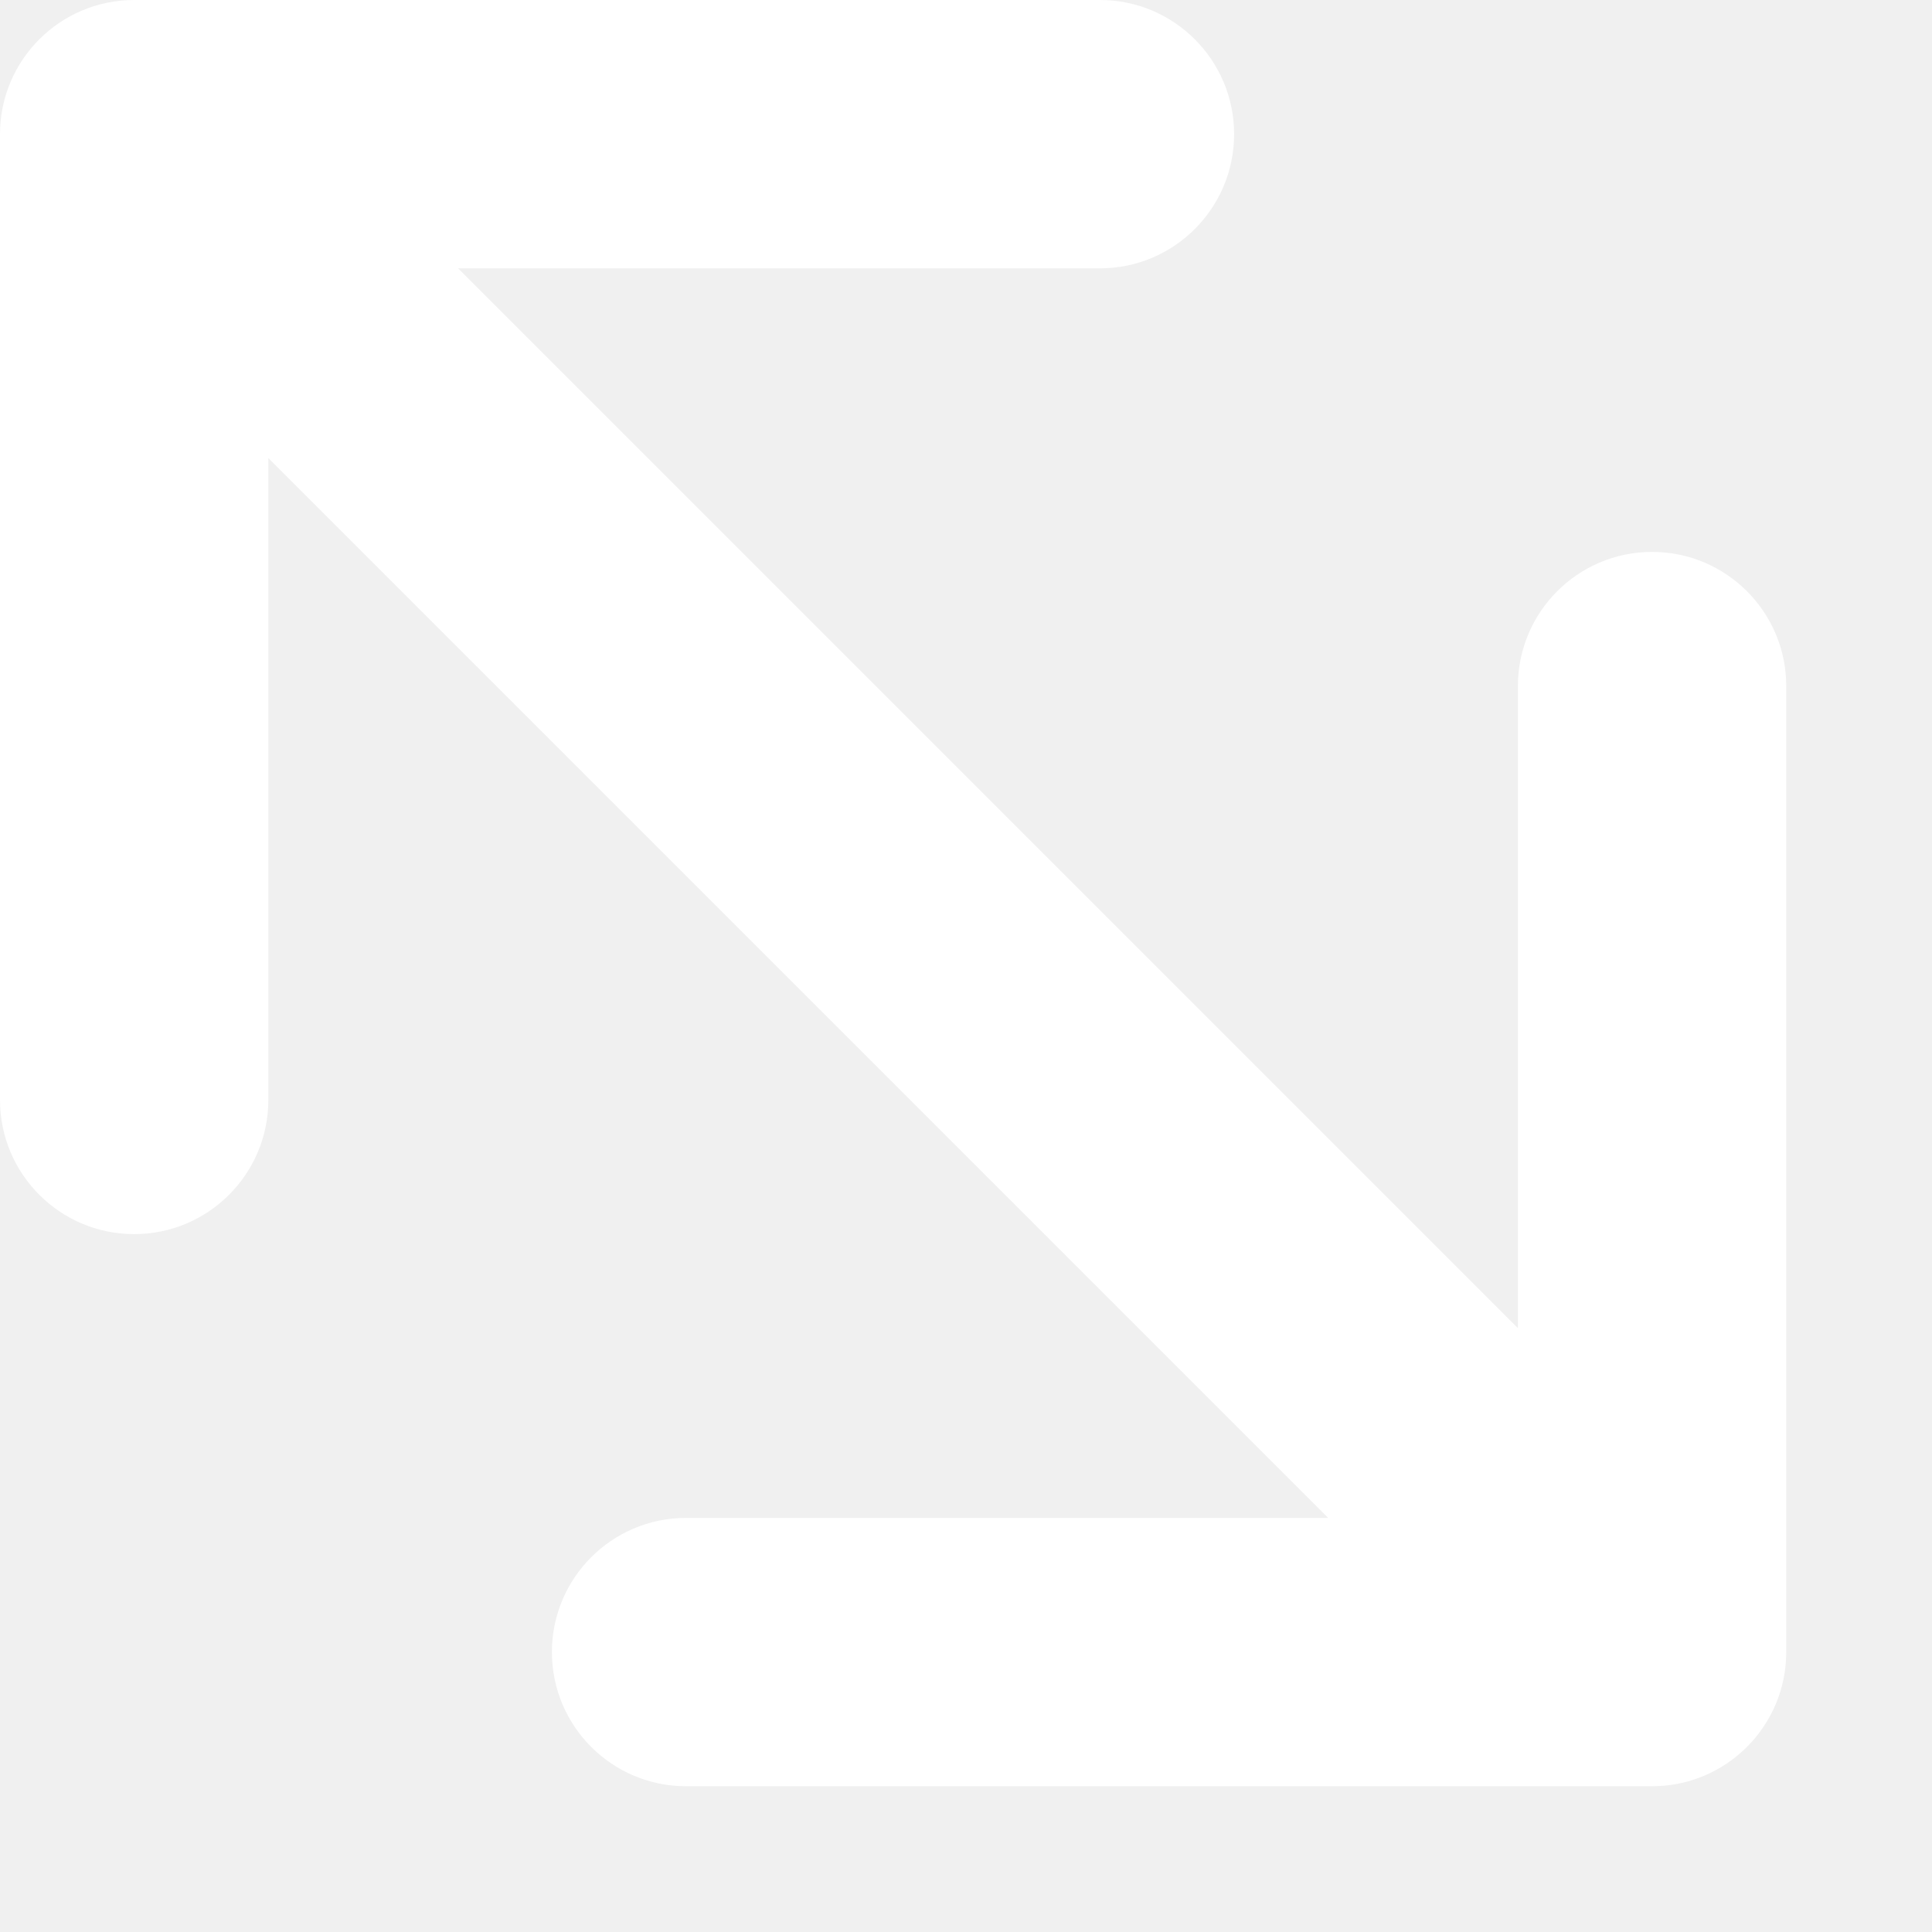
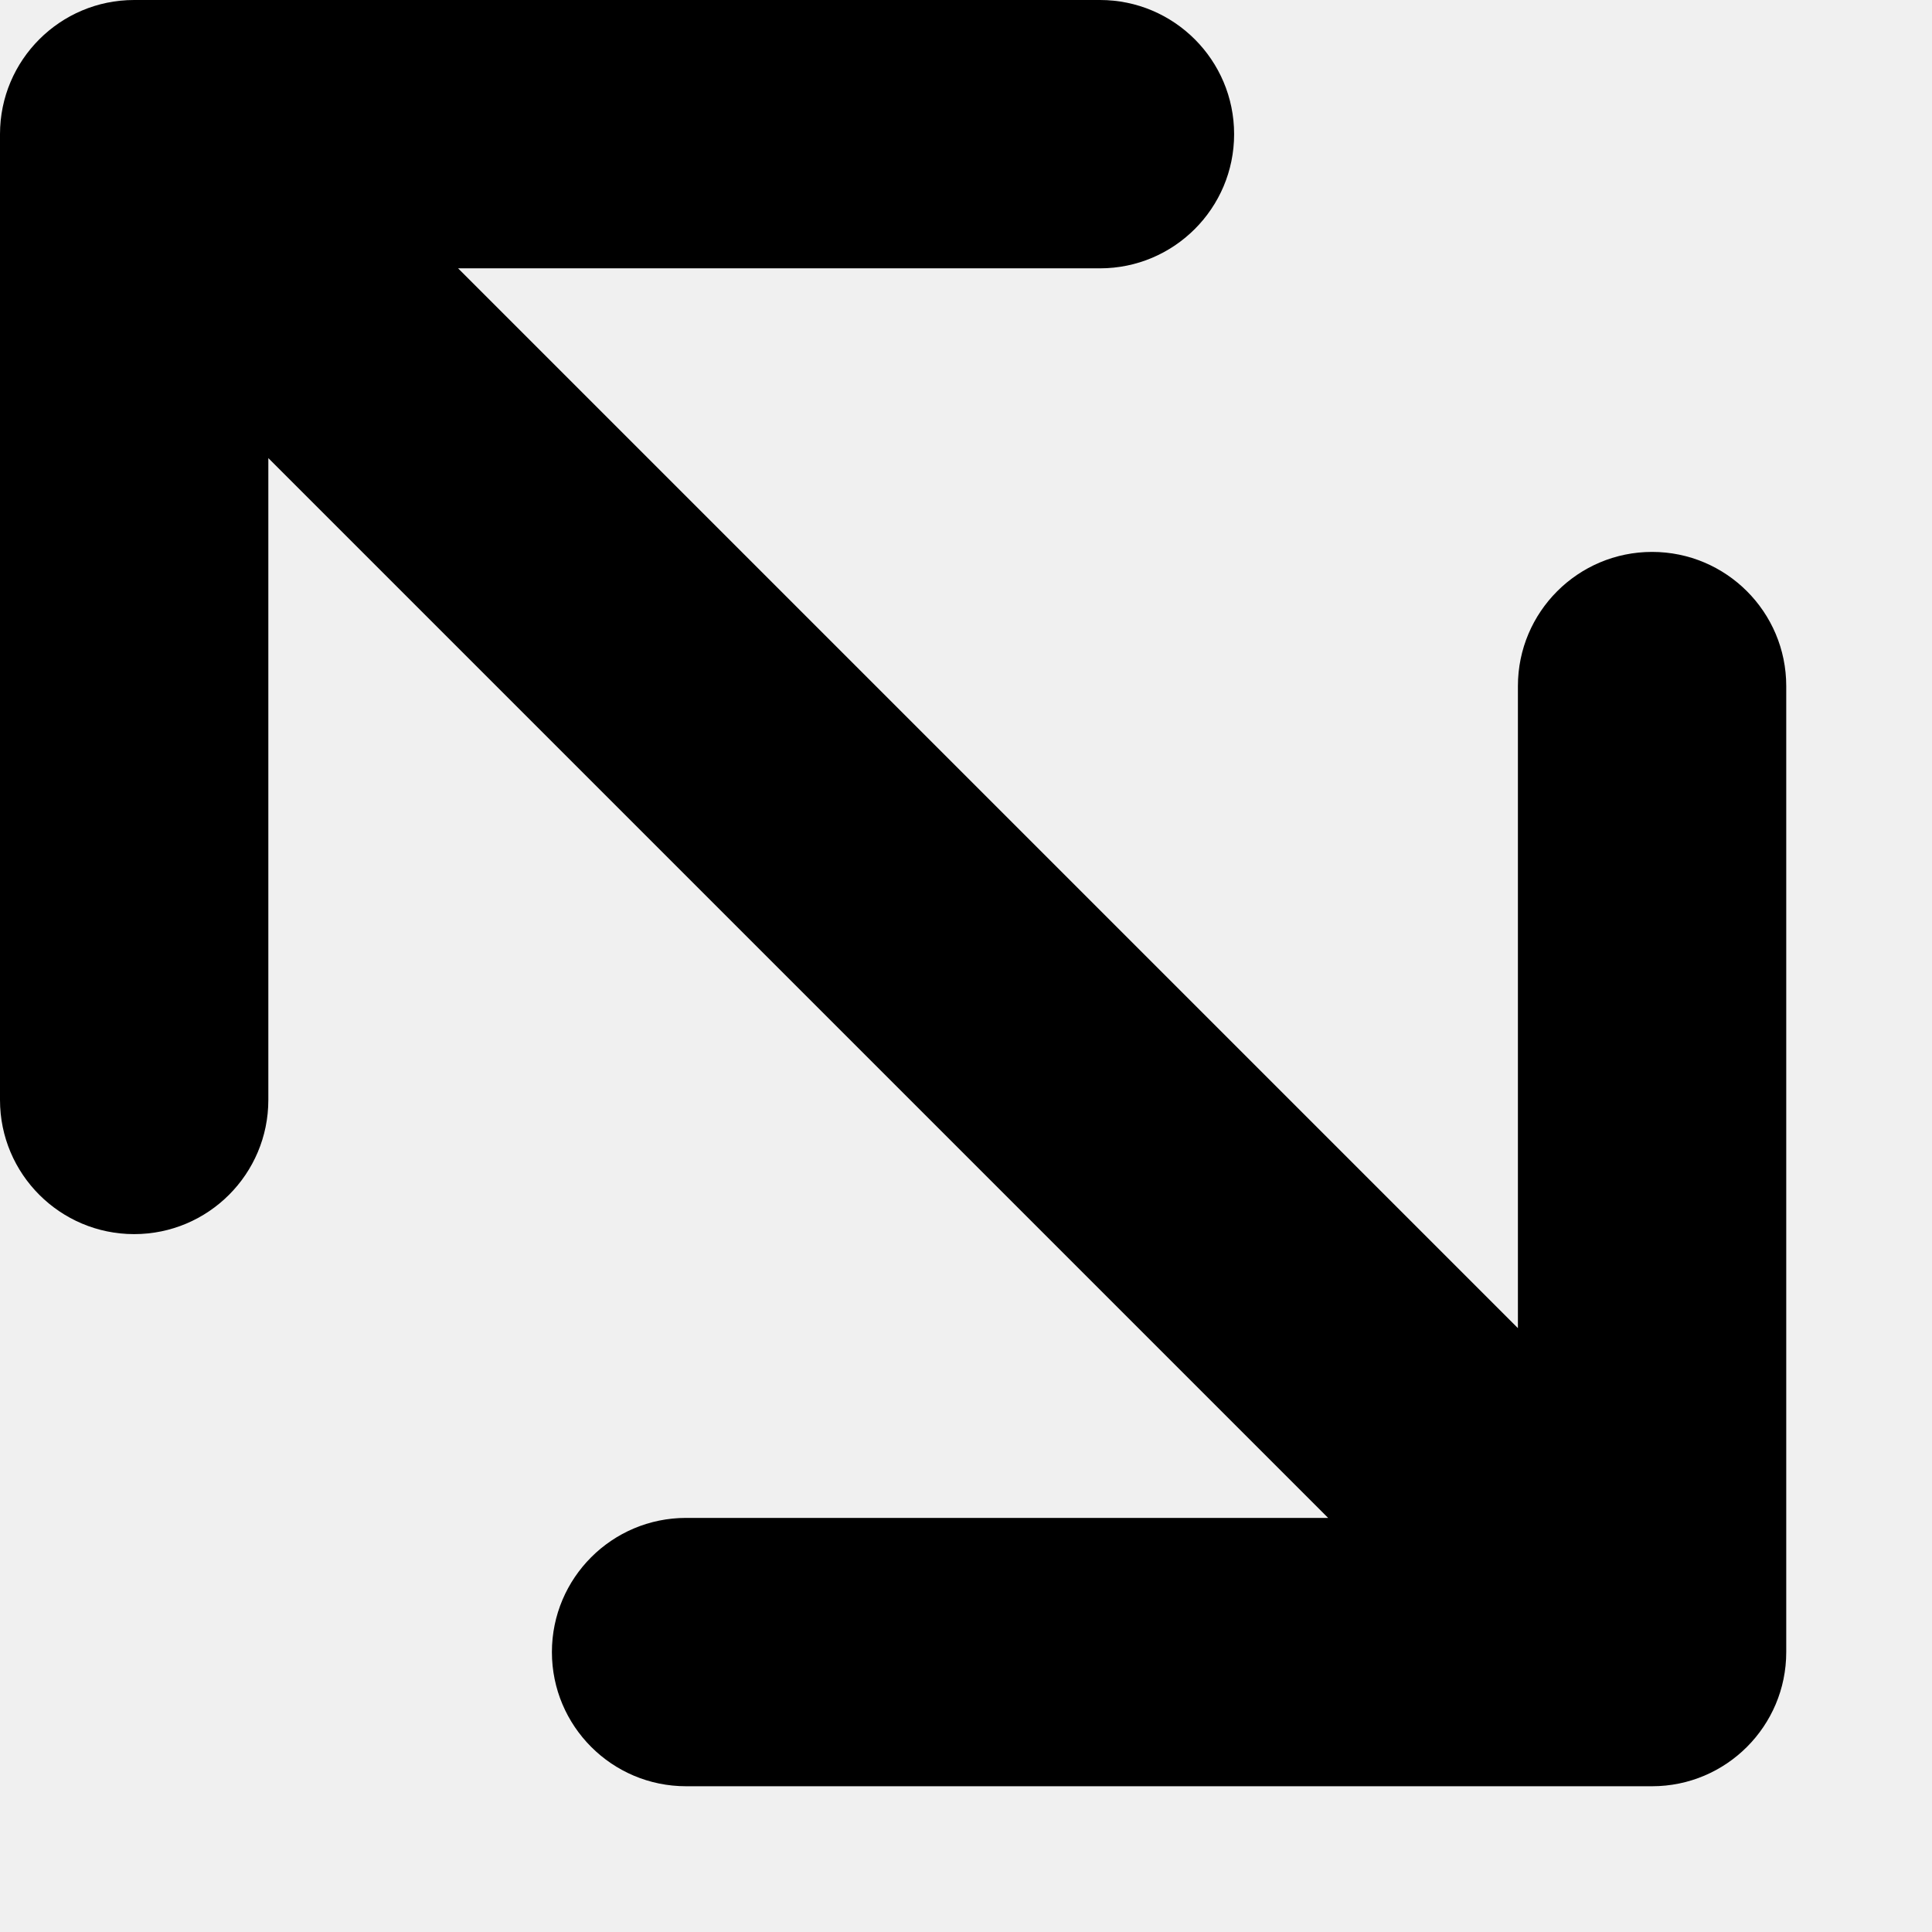
<svg xmlns="http://www.w3.org/2000/svg" width="9" height="9" viewBox="0 0 9 9" fill="none">
-   <path d="M0.125 0.625C0.125 0.349 0.349 0.125 0.625 0.125L5.124 0.125C5.4 0.125 5.624 0.349 5.624 0.625C5.624 0.901 5.4 1.125 5.124 1.125L1.832 1.125L7.196 6.489L7.196 3.196C7.196 2.92 7.42 2.696 7.696 2.696C7.972 2.696 8.196 2.92 8.196 3.196L8.196 7.696C8.196 7.972 7.972 8.196 7.696 8.196L3.196 8.196C2.92 8.196 2.696 7.972 2.696 7.696C2.696 7.42 2.92 7.196 3.196 7.196L6.489 7.196L1.125 1.832V5.124C1.125 5.4 0.901 5.624 0.625 5.624C0.349 5.624 0.125 5.4 0.125 5.124V0.625Z" fill="white" />
-   <path d="M0.625 0.125L0.625 -0L0.625 0.125ZM5.124 0.125V0.25V0.125ZM5.124 1.125V1.25V1.125ZM1.832 1.125L1.832 1L1.53 1L1.743 1.213L1.832 1.125ZM7.196 6.489L7.108 6.577L7.321 6.791V6.489H7.196ZM7.196 3.196H7.321H7.196ZM8.196 3.196H8.321H8.196ZM8.196 7.696H8.071H8.196ZM7.696 8.196V8.071V8.196ZM3.196 8.196L3.196 8.321L3.196 8.321L3.196 8.196ZM3.196 7.196L3.196 7.321L3.196 7.196ZM6.489 7.196V7.321H6.791L6.577 7.107L6.489 7.196ZM1.125 1.832L1.213 1.743L1 1.53L1 1.832L1.125 1.832ZM0.125 0.625L0.25 0.625C0.25 0.418 0.418 0.25 0.625 0.25L0.625 0.125L0.625 -0C0.28 -0 -0 0.28 -0 0.625L0.125 0.625ZM0.625 0.125L0.625 0.25L5.124 0.25V0.125V-0L0.625 -0L0.625 0.125ZM5.124 0.125V0.25C5.331 0.25 5.499 0.418 5.499 0.625H5.624H5.749C5.749 0.28 5.469 -0 5.124 -0V0.125ZM5.624 0.625H5.499C5.499 0.832 5.331 1 5.124 1V1.125V1.25C5.469 1.25 5.749 0.97 5.749 0.625H5.624ZM5.124 1.125V1H1.832L1.832 1.125L1.832 1.25L5.124 1.25V1.125ZM1.832 1.125L1.743 1.213L7.108 6.577L7.196 6.489L7.284 6.4L1.92 1.036L1.832 1.125ZM7.196 6.489H7.321L7.321 3.196H7.196H7.071L7.071 6.489H7.196ZM7.196 3.196H7.321C7.321 2.989 7.489 2.821 7.696 2.821V2.696V2.571C7.351 2.571 7.071 2.851 7.071 3.196H7.196ZM7.696 2.696V2.821C7.903 2.821 8.071 2.989 8.071 3.196H8.196H8.321C8.321 2.851 8.041 2.571 7.696 2.571V2.696ZM8.196 3.196H8.071L8.071 7.696H8.196H8.321L8.321 3.196H8.196ZM8.196 7.696H8.071C8.071 7.903 7.903 8.071 7.696 8.071V8.196V8.321C8.041 8.321 8.321 8.041 8.321 7.696H8.196ZM7.696 8.196V8.071L3.196 8.071L3.196 8.196L3.196 8.321L7.696 8.321V8.196ZM3.196 8.196L3.196 8.071C2.989 8.071 2.821 7.903 2.821 7.696L2.696 7.696L2.571 7.696C2.571 8.041 2.851 8.321 3.196 8.321L3.196 8.196ZM2.696 7.696L2.821 7.696C2.821 7.489 2.989 7.321 3.196 7.321L3.196 7.196L3.196 7.071C2.851 7.071 2.571 7.351 2.571 7.696L2.696 7.696ZM3.196 7.196L3.196 7.321L6.489 7.321V7.196V7.071L3.196 7.071L3.196 7.196ZM6.489 7.196L6.577 7.107L1.213 1.743L1.125 1.832L1.036 1.92L6.4 7.284L6.489 7.196ZM1.125 1.832L1 1.832V5.124L1.125 5.124L1.25 5.124V1.832L1.125 1.832ZM1.125 5.124L1 5.124C1 5.331 0.832 5.499 0.625 5.499L0.625 5.624L0.625 5.749C0.97 5.749 1.25 5.469 1.25 5.124L1.125 5.124ZM0.625 5.624L0.625 5.499C0.418 5.499 0.25 5.331 0.25 5.124L0.125 5.124L-0 5.124C-0 5.469 0.28 5.749 0.625 5.749L0.625 5.624ZM0.125 5.124L0.25 5.124V0.625L0.125 0.625L-0 0.625V5.124L0.125 5.124Z" fill="white" />
+   <path d="M0.125 0.625C0.125 0.349 0.349 0.125 0.625 0.125L5.124 0.125C5.4 0.125 5.624 0.349 5.624 0.625C5.624 0.901 5.4 1.125 5.124 1.125L1.832 1.125L7.196 6.489L7.196 3.196C7.196 2.92 7.42 2.696 7.696 2.696C7.972 2.696 8.196 2.92 8.196 3.196L8.196 7.696C8.196 7.972 7.972 8.196 7.696 8.196L3.196 8.196C2.92 8.196 2.696 7.972 2.696 7.696C2.696 7.42 2.92 7.196 3.196 7.196L6.489 7.196L1.125 1.832V5.124C1.125 5.4 0.901 5.624 0.625 5.624C0.349 5.624 0.125 5.4 0.125 5.124V0.625Z" fill="currentColor" />
+   <path d="M0.625 0.125L0.625 -0L0.625 0.125ZM5.124 0.125V0.25V0.125ZM5.124 1.125V1.25V1.125ZM1.832 1.125L1.832 1L1.53 1L1.743 1.213L1.832 1.125ZM7.196 6.489L7.108 6.577L7.321 6.791V6.489H7.196ZM7.196 3.196H7.321H7.196ZM8.196 3.196H8.321H8.196ZM8.196 7.696H8.071H8.196ZM7.696 8.196V8.071V8.196ZM3.196 8.196L3.196 8.321L3.196 8.321L3.196 8.196ZM3.196 7.196L3.196 7.321L3.196 7.196ZM6.489 7.196V7.321H6.791L6.577 7.107L6.489 7.196ZM1.125 1.832L1.213 1.743L1 1.53L1 1.832L1.125 1.832ZM0.125 0.625L0.25 0.625C0.25 0.418 0.418 0.25 0.625 0.25L0.625 0.125L0.625 -0C0.28 -0 -0 0.28 -0 0.625L0.125 0.625ZM0.625 0.125L0.625 0.25L5.124 0.25V0.125V-0L0.625 -0L0.625 0.125ZM5.124 0.125V0.25C5.331 0.25 5.499 0.418 5.499 0.625H5.624H5.749C5.749 0.28 5.469 -0 5.124 -0V0.125ZM5.624 0.625H5.499C5.499 0.832 5.331 1 5.124 1V1.125V1.25C5.469 1.25 5.749 0.97 5.749 0.625H5.624ZM5.124 1.125V1H1.832L1.832 1.125L1.832 1.25L5.124 1.25V1.125ZM1.832 1.125L1.743 1.213L7.108 6.577L7.196 6.489L7.284 6.4L1.92 1.036L1.832 1.125ZM7.196 6.489H7.321L7.321 3.196H7.196H7.071L7.071 6.489H7.196ZM7.196 3.196H7.321C7.321 2.989 7.489 2.821 7.696 2.821V2.696V2.571C7.351 2.571 7.071 2.851 7.071 3.196H7.196ZM7.696 2.696V2.821C7.903 2.821 8.071 2.989 8.071 3.196H8.196H8.321C8.321 2.851 8.041 2.571 7.696 2.571V2.696ZM8.196 3.196H8.071L8.071 7.696H8.196H8.321L8.321 3.196H8.196ZM8.196 7.696H8.071C8.071 7.903 7.903 8.071 7.696 8.071V8.196V8.321C8.041 8.321 8.321 8.041 8.321 7.696H8.196ZM7.696 8.196V8.071L3.196 8.071L3.196 8.196L3.196 8.321L7.696 8.321V8.196ZM3.196 8.196L3.196 8.071C2.989 8.071 2.821 7.903 2.821 7.696L2.696 7.696L2.571 7.696C2.571 8.041 2.851 8.321 3.196 8.321L3.196 8.196ZM2.696 7.696L2.821 7.696C2.821 7.489 2.989 7.321 3.196 7.321L3.196 7.196L3.196 7.071C2.851 7.071 2.571 7.351 2.571 7.696L2.696 7.696ZM3.196 7.196L3.196 7.321L6.489 7.321V7.196V7.071L3.196 7.071L3.196 7.196ZM6.489 7.196L6.577 7.107L1.213 1.743L1.125 1.832L1.036 1.92L6.4 7.284L6.489 7.196ZM1.125 1.832L1 1.832V5.124L1.125 5.124L1.25 5.124V1.832L1.125 1.832ZM1.125 5.124L1 5.124C1 5.331 0.832 5.499 0.625 5.499L0.625 5.624L0.625 5.749C0.97 5.749 1.25 5.469 1.25 5.124L1.125 5.124ZM0.625 5.624L0.625 5.499C0.418 5.499 0.25 5.331 0.25 5.124L0.125 5.124L-0 5.124C-0 5.469 0.28 5.749 0.625 5.749L0.625 5.624ZM0.125 5.124L0.25 5.124V0.625L0.125 0.625L-0 0.625V5.124L0.125 5.124Z" fill="currentColor" />
</svg>
